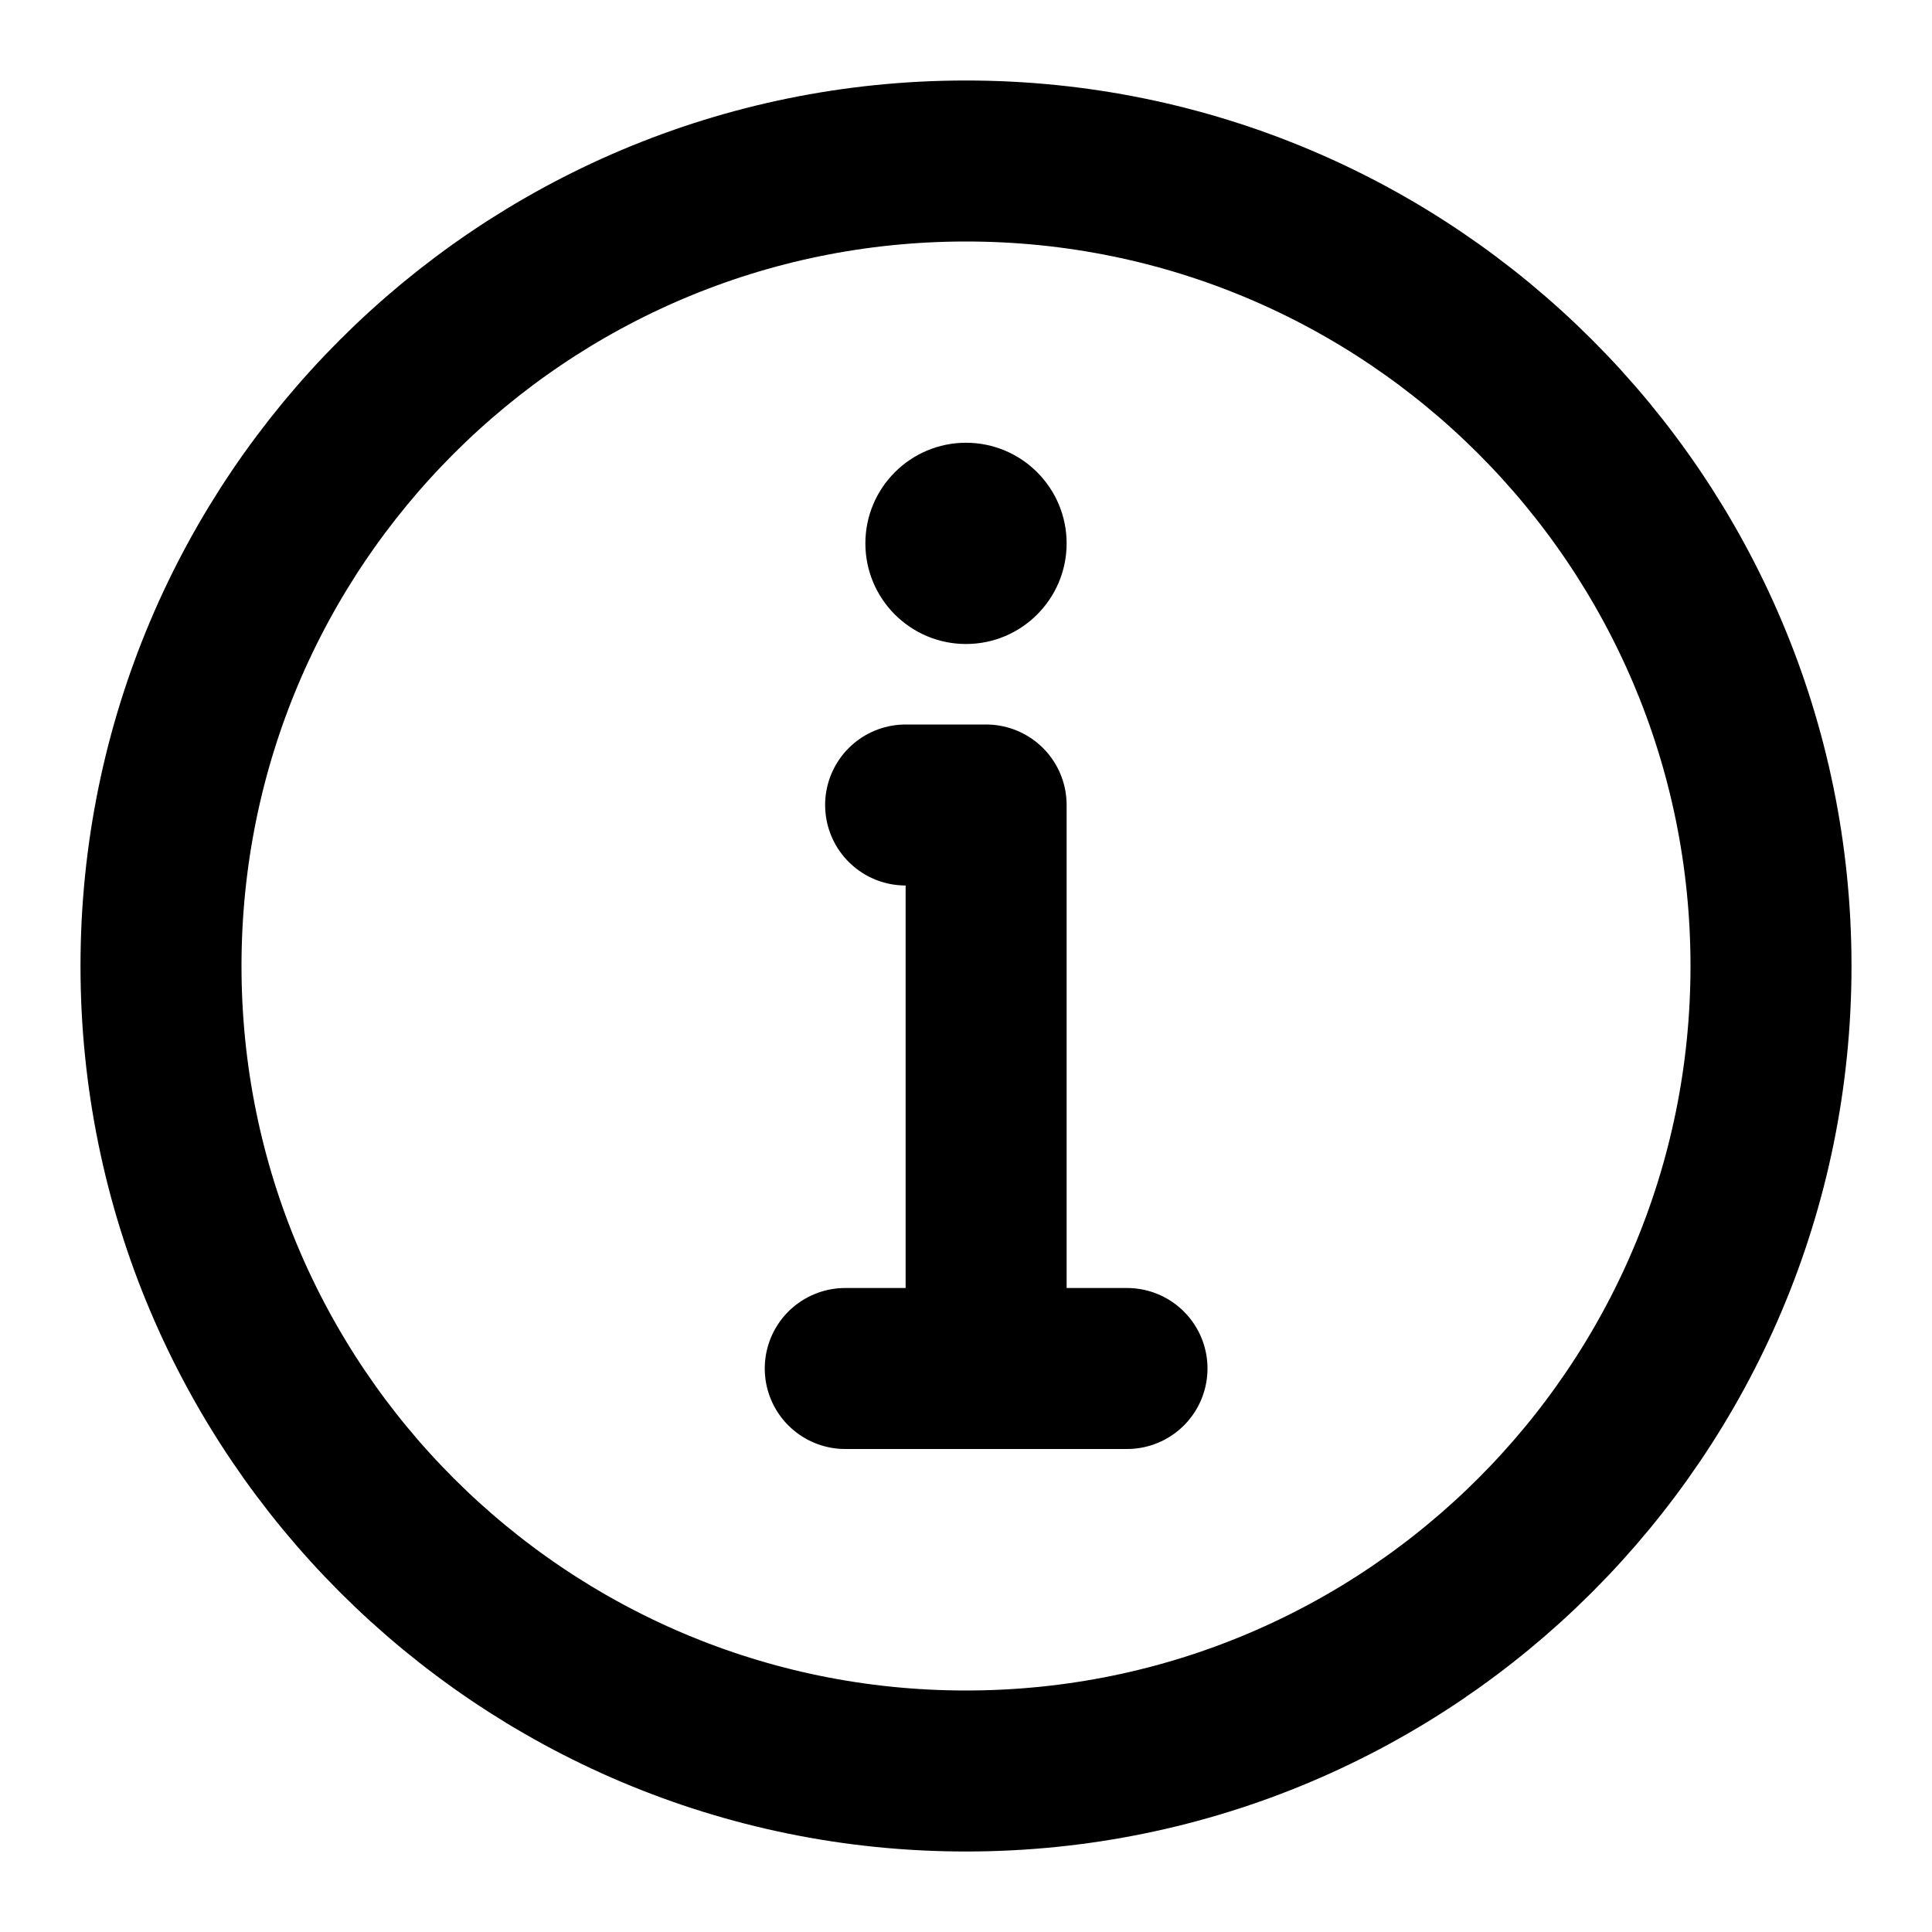
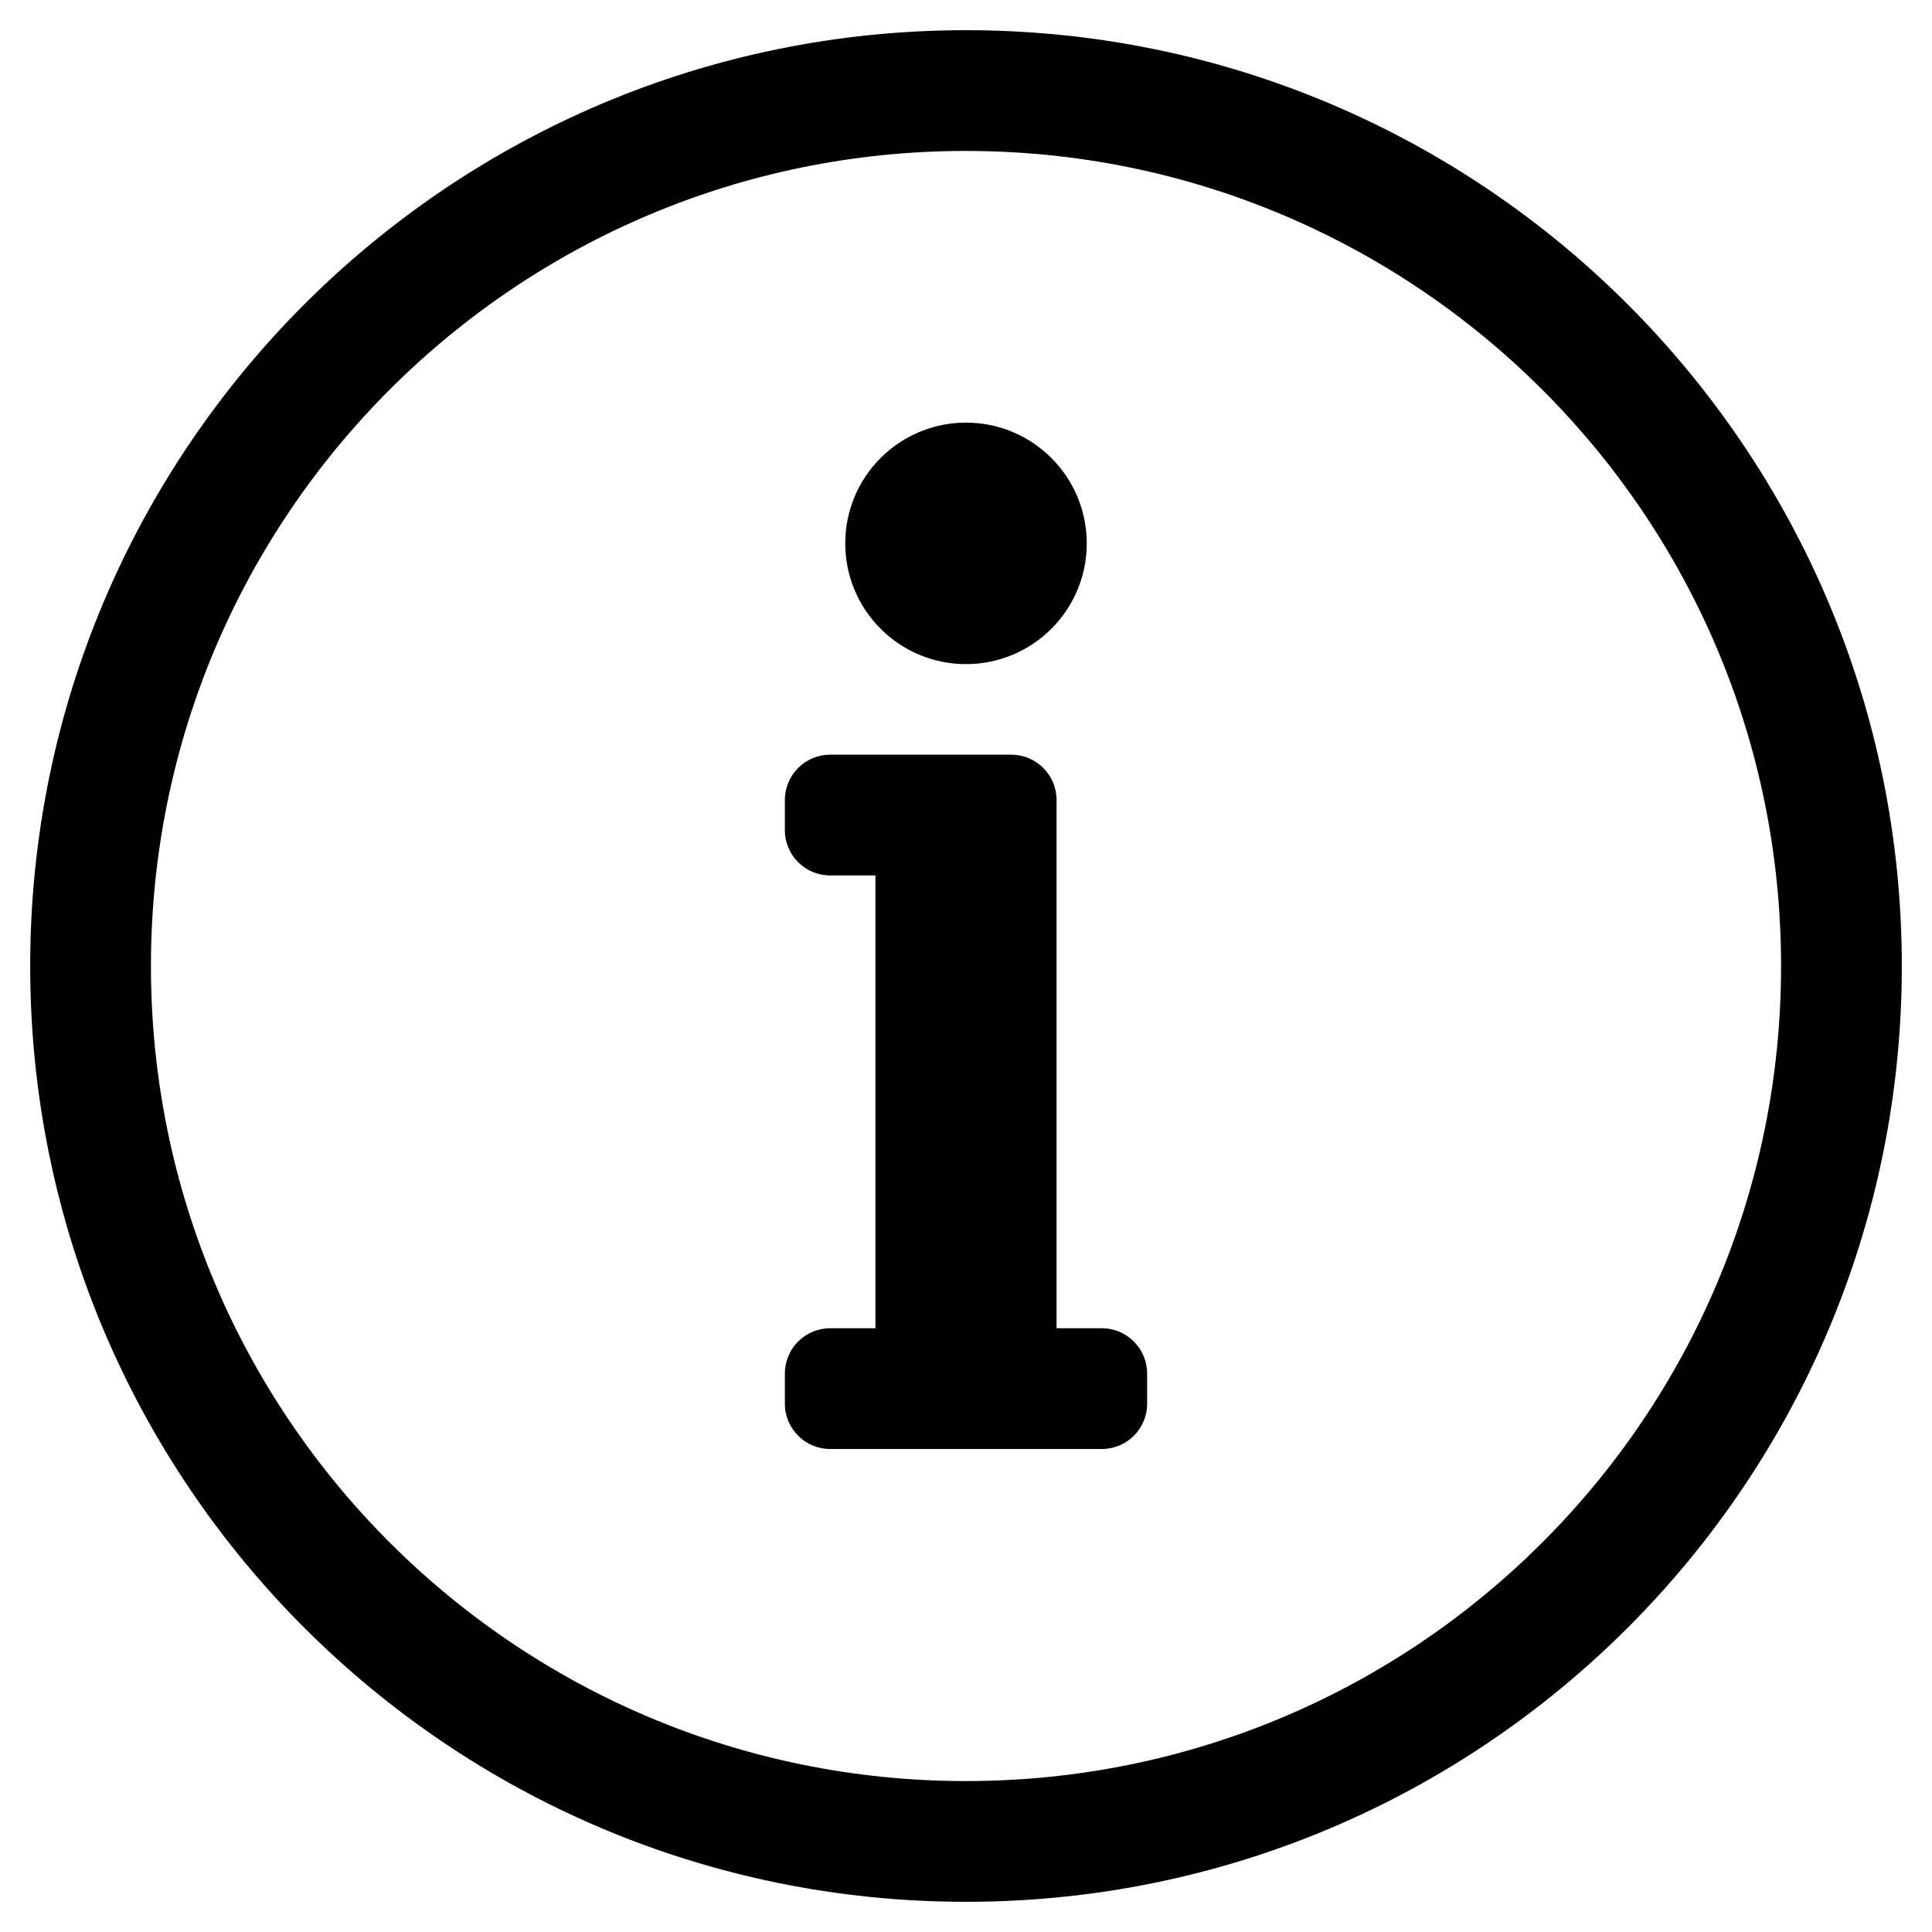
- <svg xmlns="http://www.w3.org/2000/svg" width="1.2rem" viewBox="0 0 24 24" fill="none">
-   <path d="M12 22C14.761 22 17.261 20.881 19.071 19.071C20.881 17.261 22 14.761 22 12C22 9.239 20.881 6.739 19.071 4.929C17.261 3.119 14.761 2 12 2C9.239 2 6.739 3.119 4.929 4.929C3.119 6.739 2 9.239 2 12C2 14.761 3.119 17.261 4.929 19.071C6.739 20.881 9.239 22 12 22Z" stroke="currentColor" stroke-width="2" stroke-linejoin="round" />
-   <path fill-rule="evenodd" clip-rule="evenodd" d="M12 5.5C12.69 5.5 13.25 6.06 13.25 6.75C13.25 7.44 12.69 8 12 8C11.31 8 10.75 7.44 10.75 6.75C10.75 6.06 11.31 5.5 12 5.5Z" fill="currentColor" />
-   <path d="M12.25 17V10H11.75H11.25" stroke="black" stroke-width="2" stroke-linecap="round" stroke-linejoin="round" />
-   <path d="M10.5 17H14" stroke="currentColor" stroke-width="2" stroke-linecap="round" stroke-linejoin="round" />
+ <svg xmlns="http://www.w3.org/2000/svg" width="1.2rem" style="text-align: center; display: inline-block;" aria-hidden="true" focusable="false" role="img" viewBox="0 0 512 512">
+   <path fill="currentColor" d="M256 40c118.621 0 216 96.075 216 216 0 119.291-96.61 216-216 216-119.244 0-216-96.562-216-216 0-119.203 96.602-216 216-216m0-32C119.043 8 8 119.083 8 256c0 136.997 111.043 248 248 248s248-111.003 248-248C504 119.083 392.957 8 256 8zm-36 344h12V232h-12c-6.627 0-12-5.373-12-12v-8c0-6.627 5.373-12 12-12h48c6.627 0 12 5.373 12 12v140h12c6.627 0 12 5.373 12 12v8c0 6.627-5.373 12-12 12h-72c-6.627 0-12-5.373-12-12v-8c0-6.627 5.373-12 12-12zm36-240c-17.673 0-32 14.327-32 32s14.327 32 32 32 32-14.327 32-32-14.327-32-32-32z" />
</svg>
